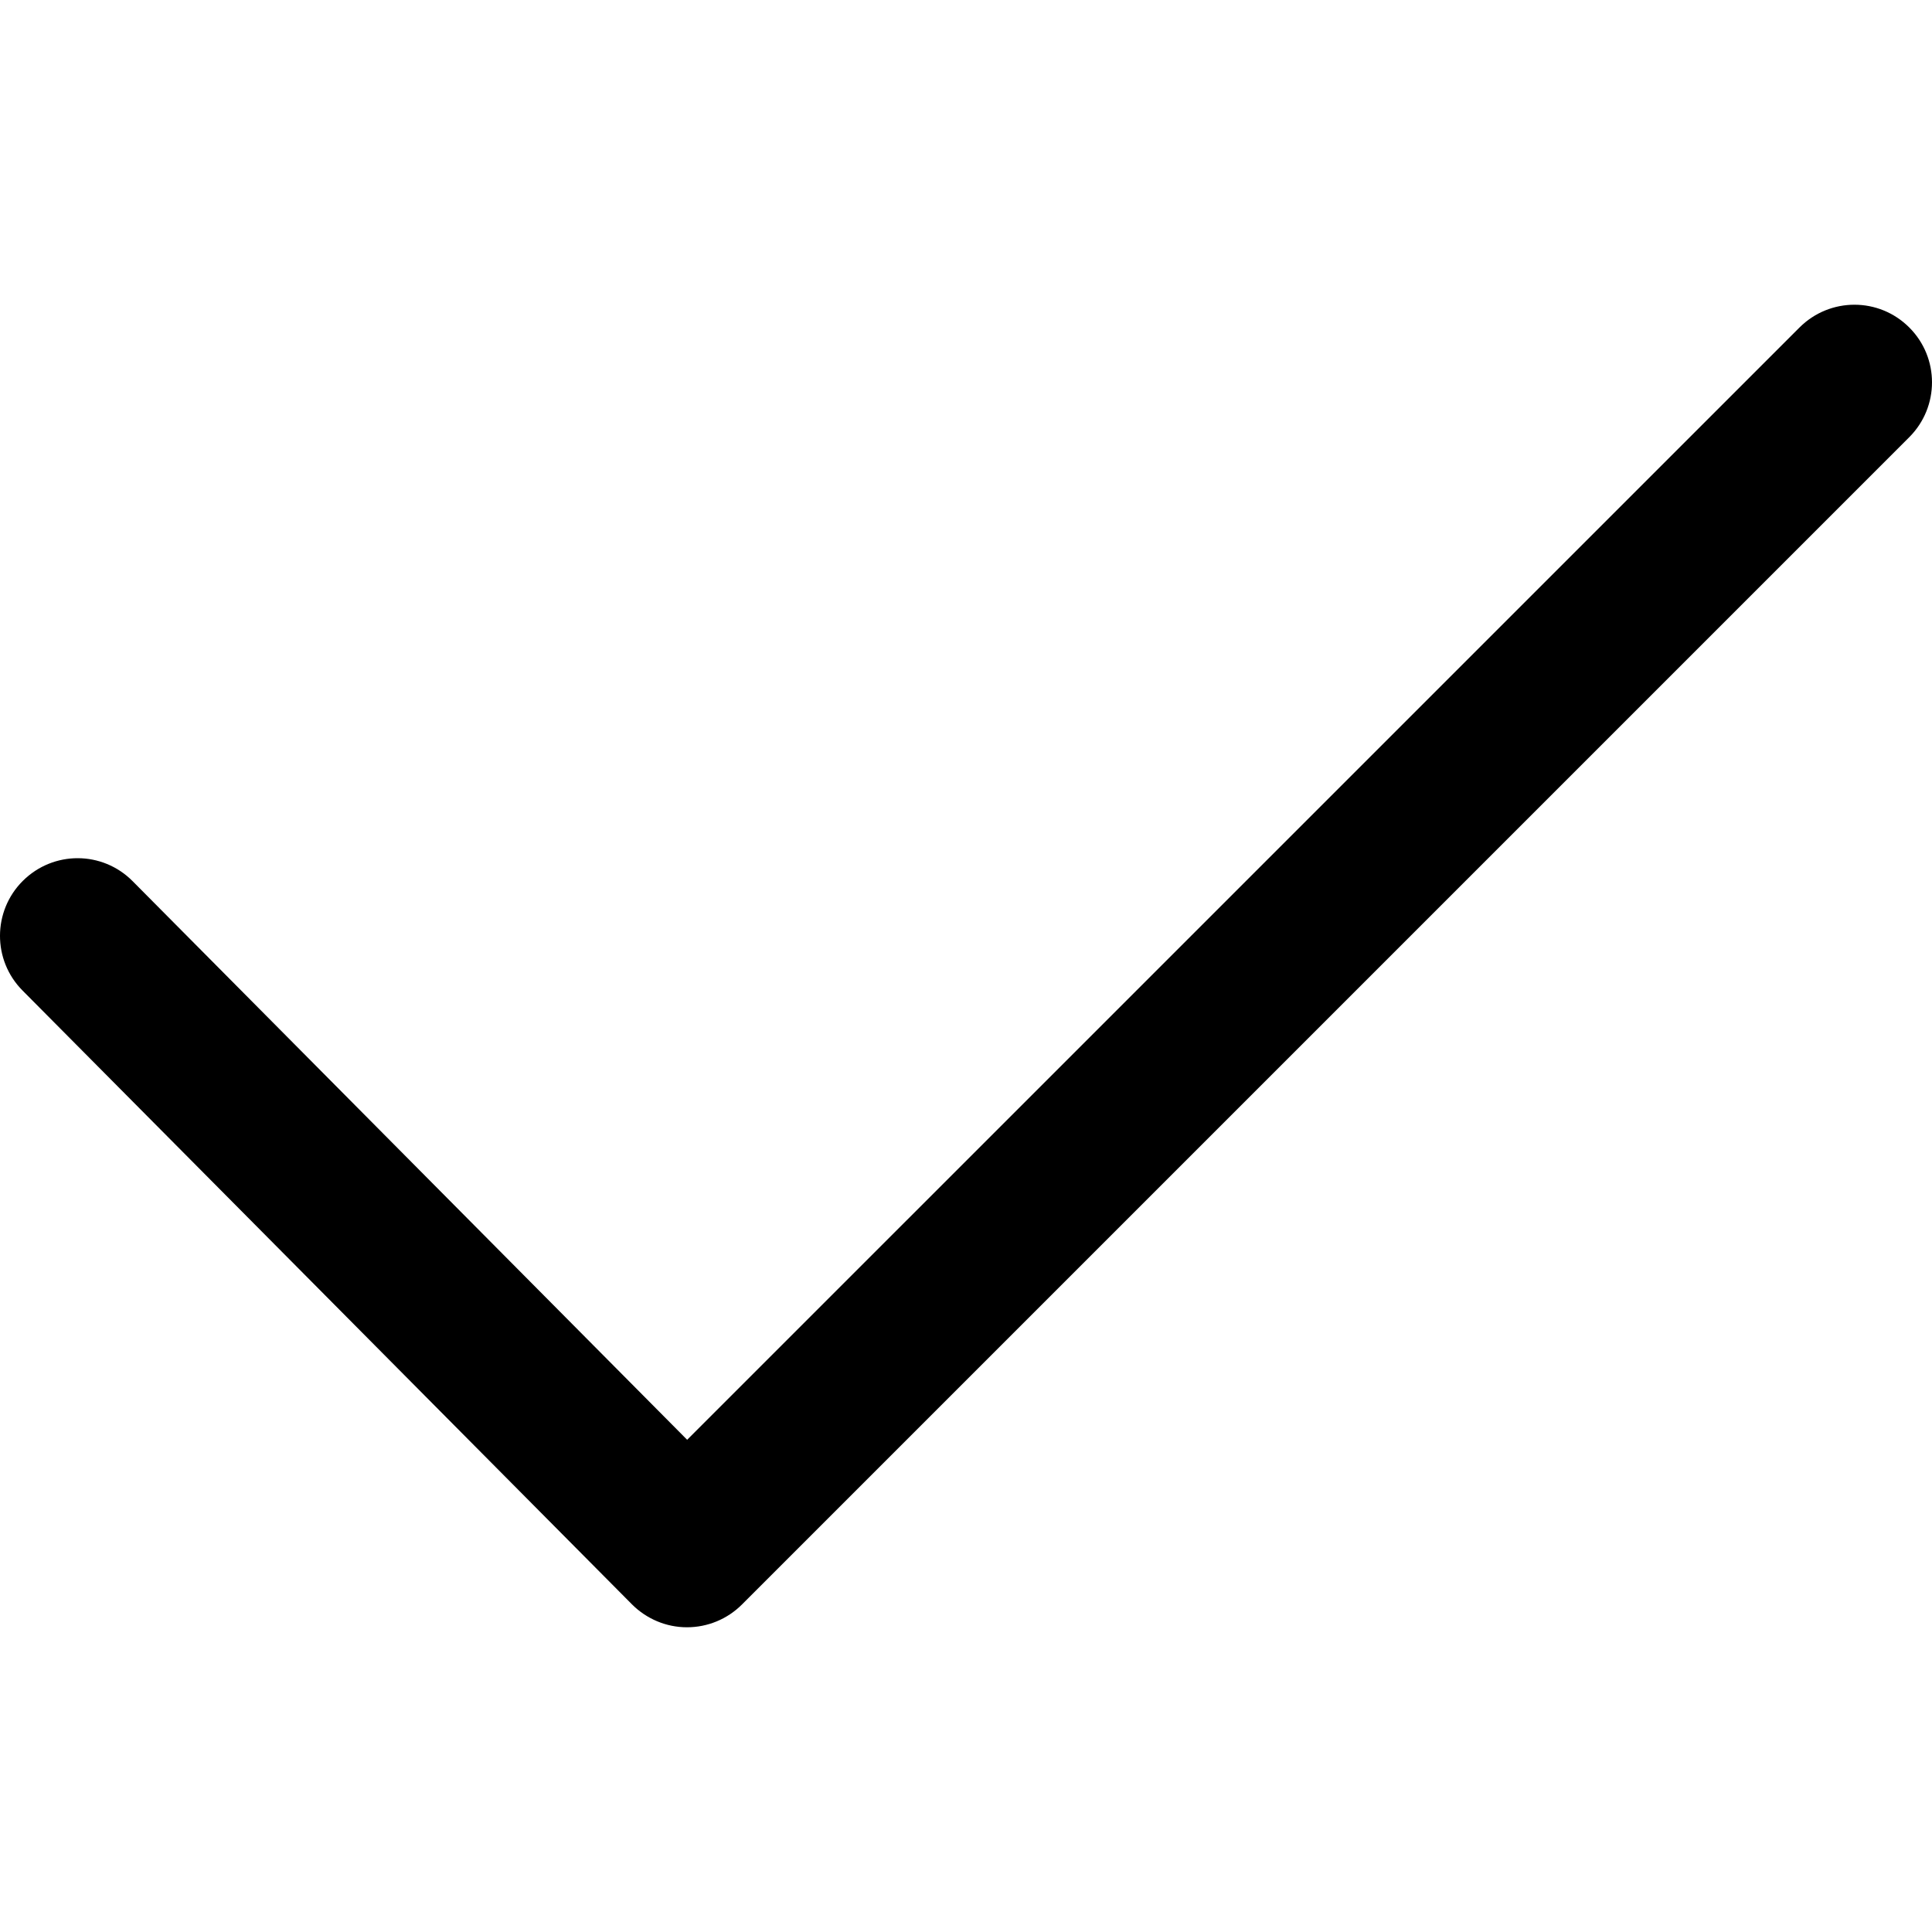
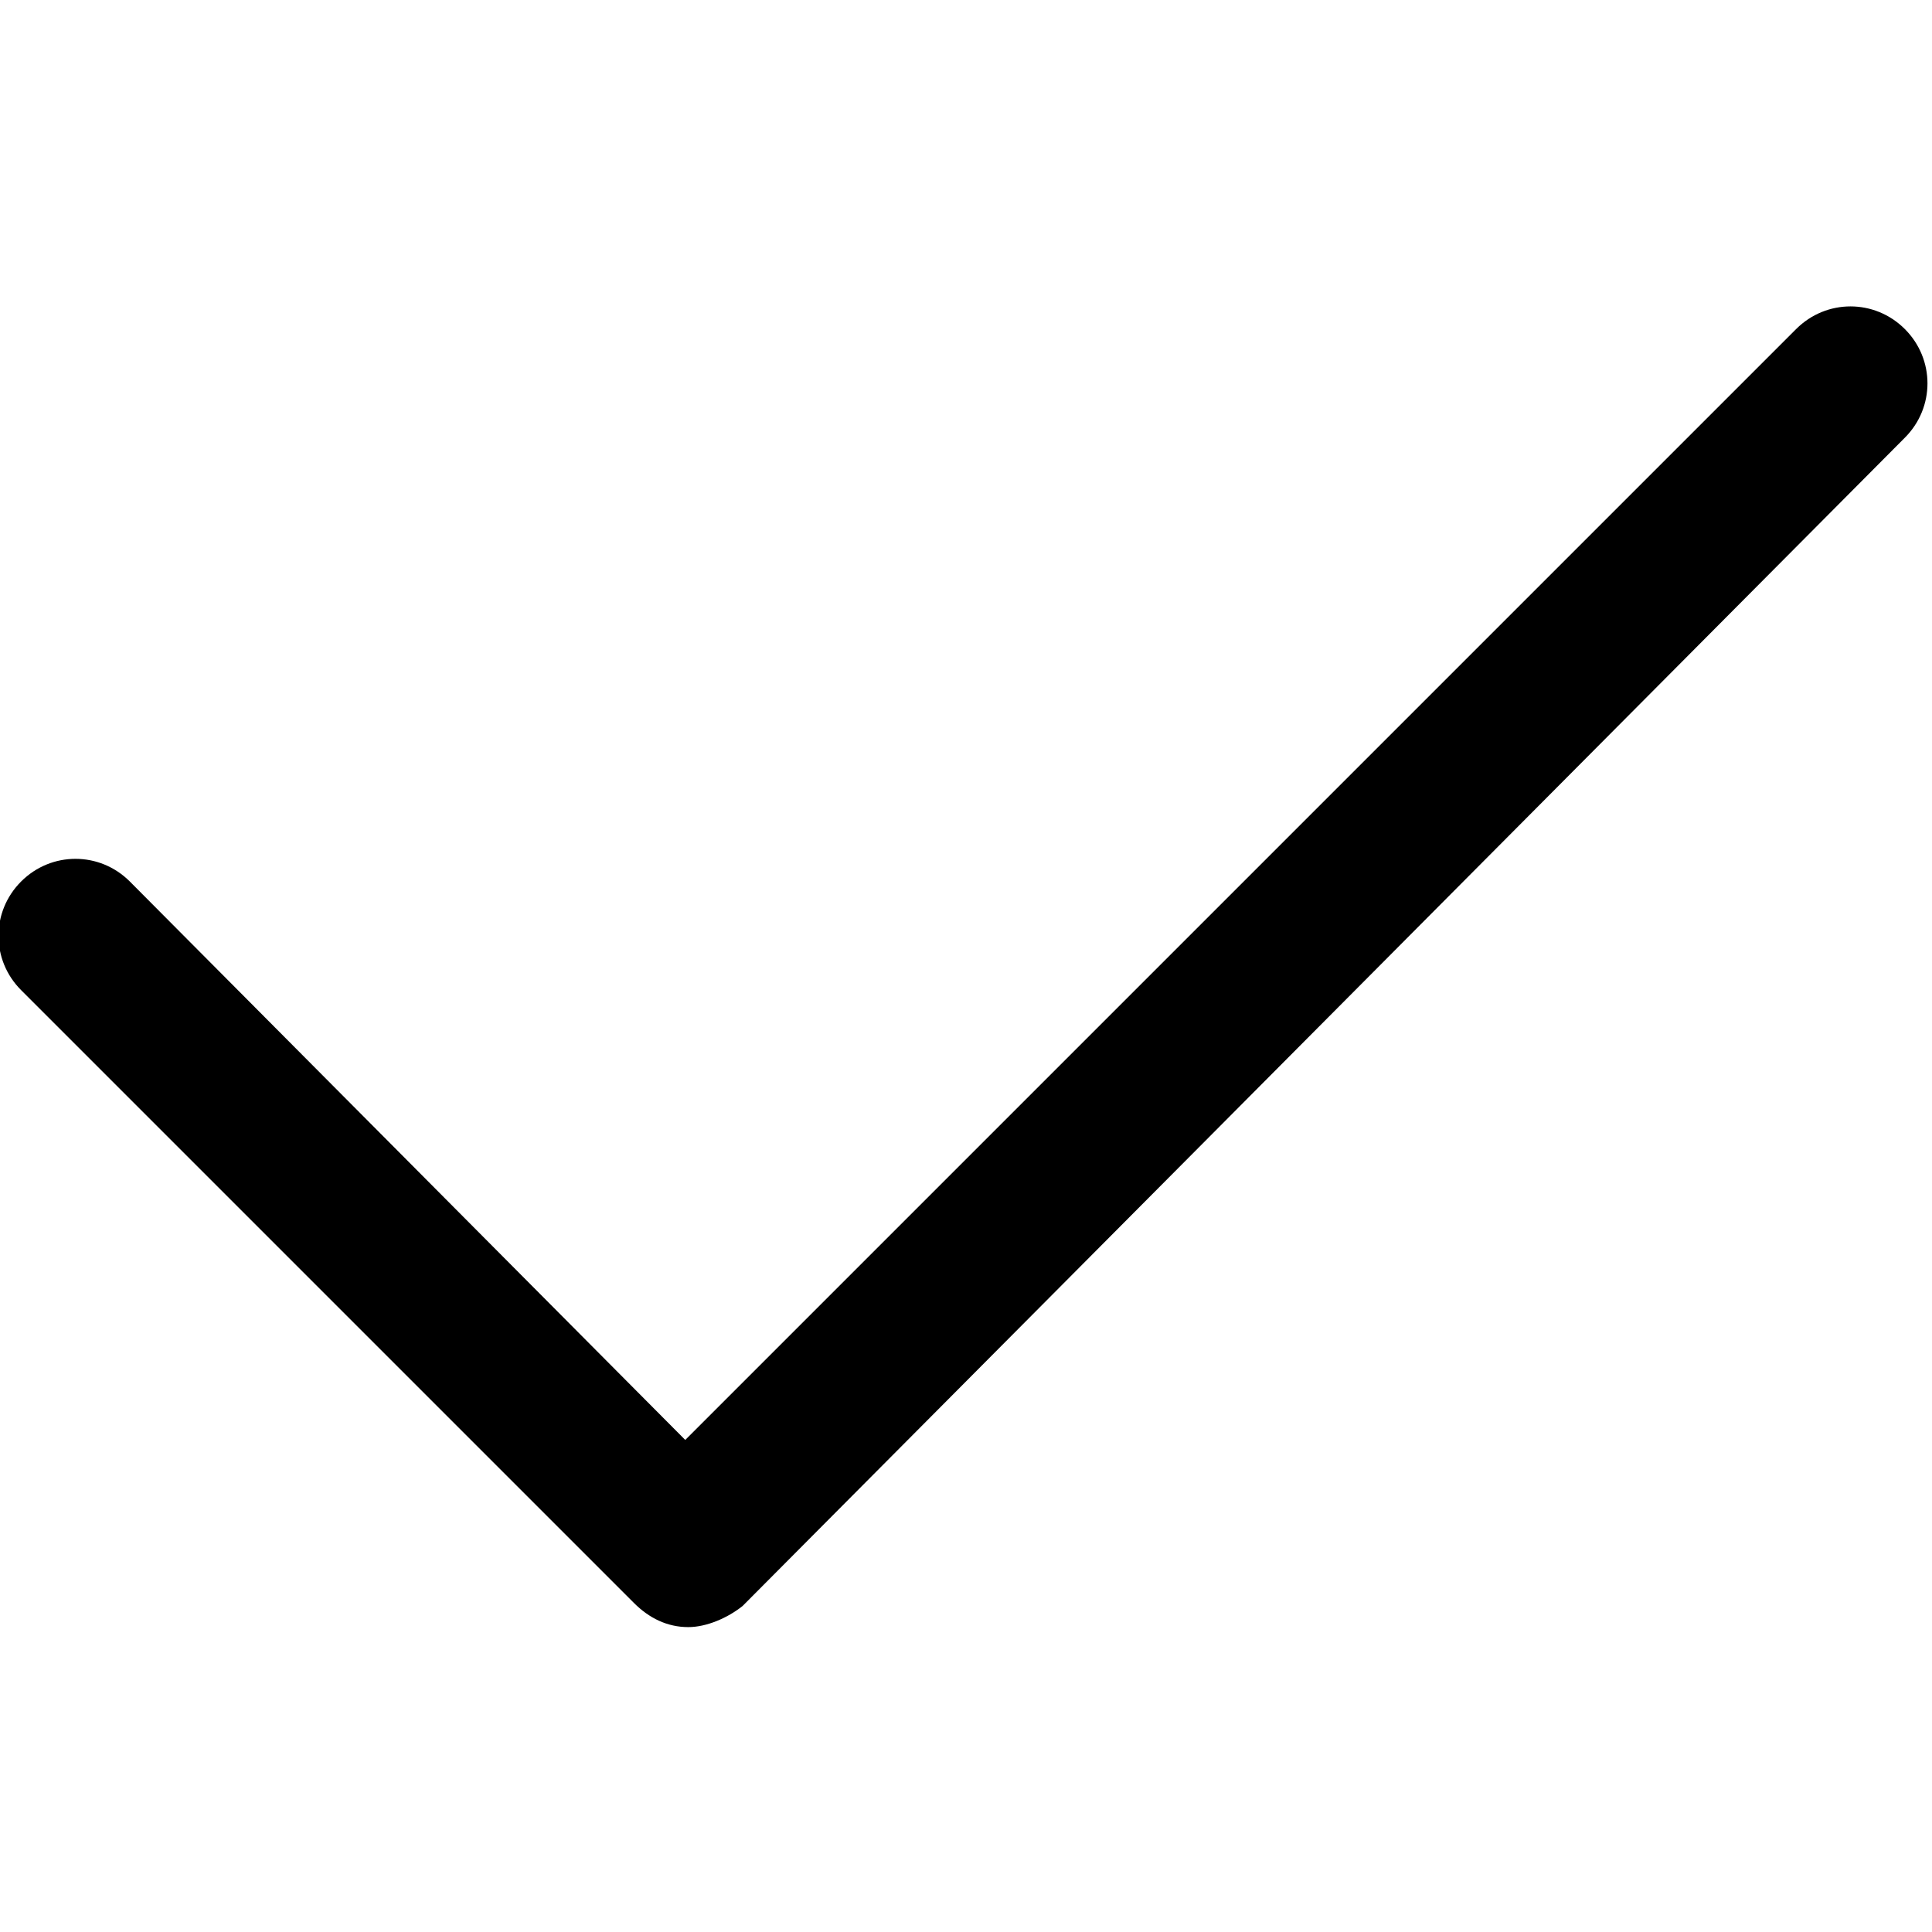
- <svg xmlns="http://www.w3.org/2000/svg" version="1.1" id="Capa_1" x="0px" y="0px" width="611.983px" height="611.983px" viewBox="0 0 611.983 611.983" style="enable-background:new 0 0 611.983 611.983;" xml:space="preserve">
+ <svg xmlns="http://www.w3.org/2000/svg" version="1.1" id="Capa_1" x="0px" y="0px" viewBox="0 0 64 64" style="enable-background:new 0 0 64 64;" xml:space="preserve">
  <g>
    <g>
-       <path d="M217.625,515.458h-0.06c-6.517,0-12.775-2.65-17.379-7.255L7.147,313.77c-9.586-9.646-9.506-25.211,0.1-34.757    c9.706-9.626,25.211-9.526,34.757,0.1l175.66,176.956L570.021,103.73c9.626-9.606,25.171-9.606,34.757,0    c9.606,9.586,9.606,25.151,0,34.757L235.003,508.264C230.399,512.867,224.142,515.458,217.625,515.458z" />
+       <path d="M22.8,53.9L22.8,53.9c-0.7,0-1.3-0.3-1.8-0.8L0.7,32.8c-1-1-1-2.6,0-3.6c1-1,2.6-1,3.6,0l18.4,18.5l36.8-36.8    c1-1,2.6-1,3.6,0c1,1,1,2.6,0,3.6L24.6,53.2C24.1,53.6,23.4,53.9,22.8,53.9z" />
    </g>
  </g>
-   <g>
- </g>
-   <g>
- </g>
-   <g>
- </g>
-   <g>
- </g>
-   <g>
- </g>
-   <g>
- </g>
-   <g>
- </g>
-   <g>
- </g>
-   <g>
- </g>
-   <g>
- </g>
-   <g>
- </g>
-   <g>
- </g>
-   <g>
- </g>
-   <g>
- </g>
-   <g>
- </g>
</svg>
